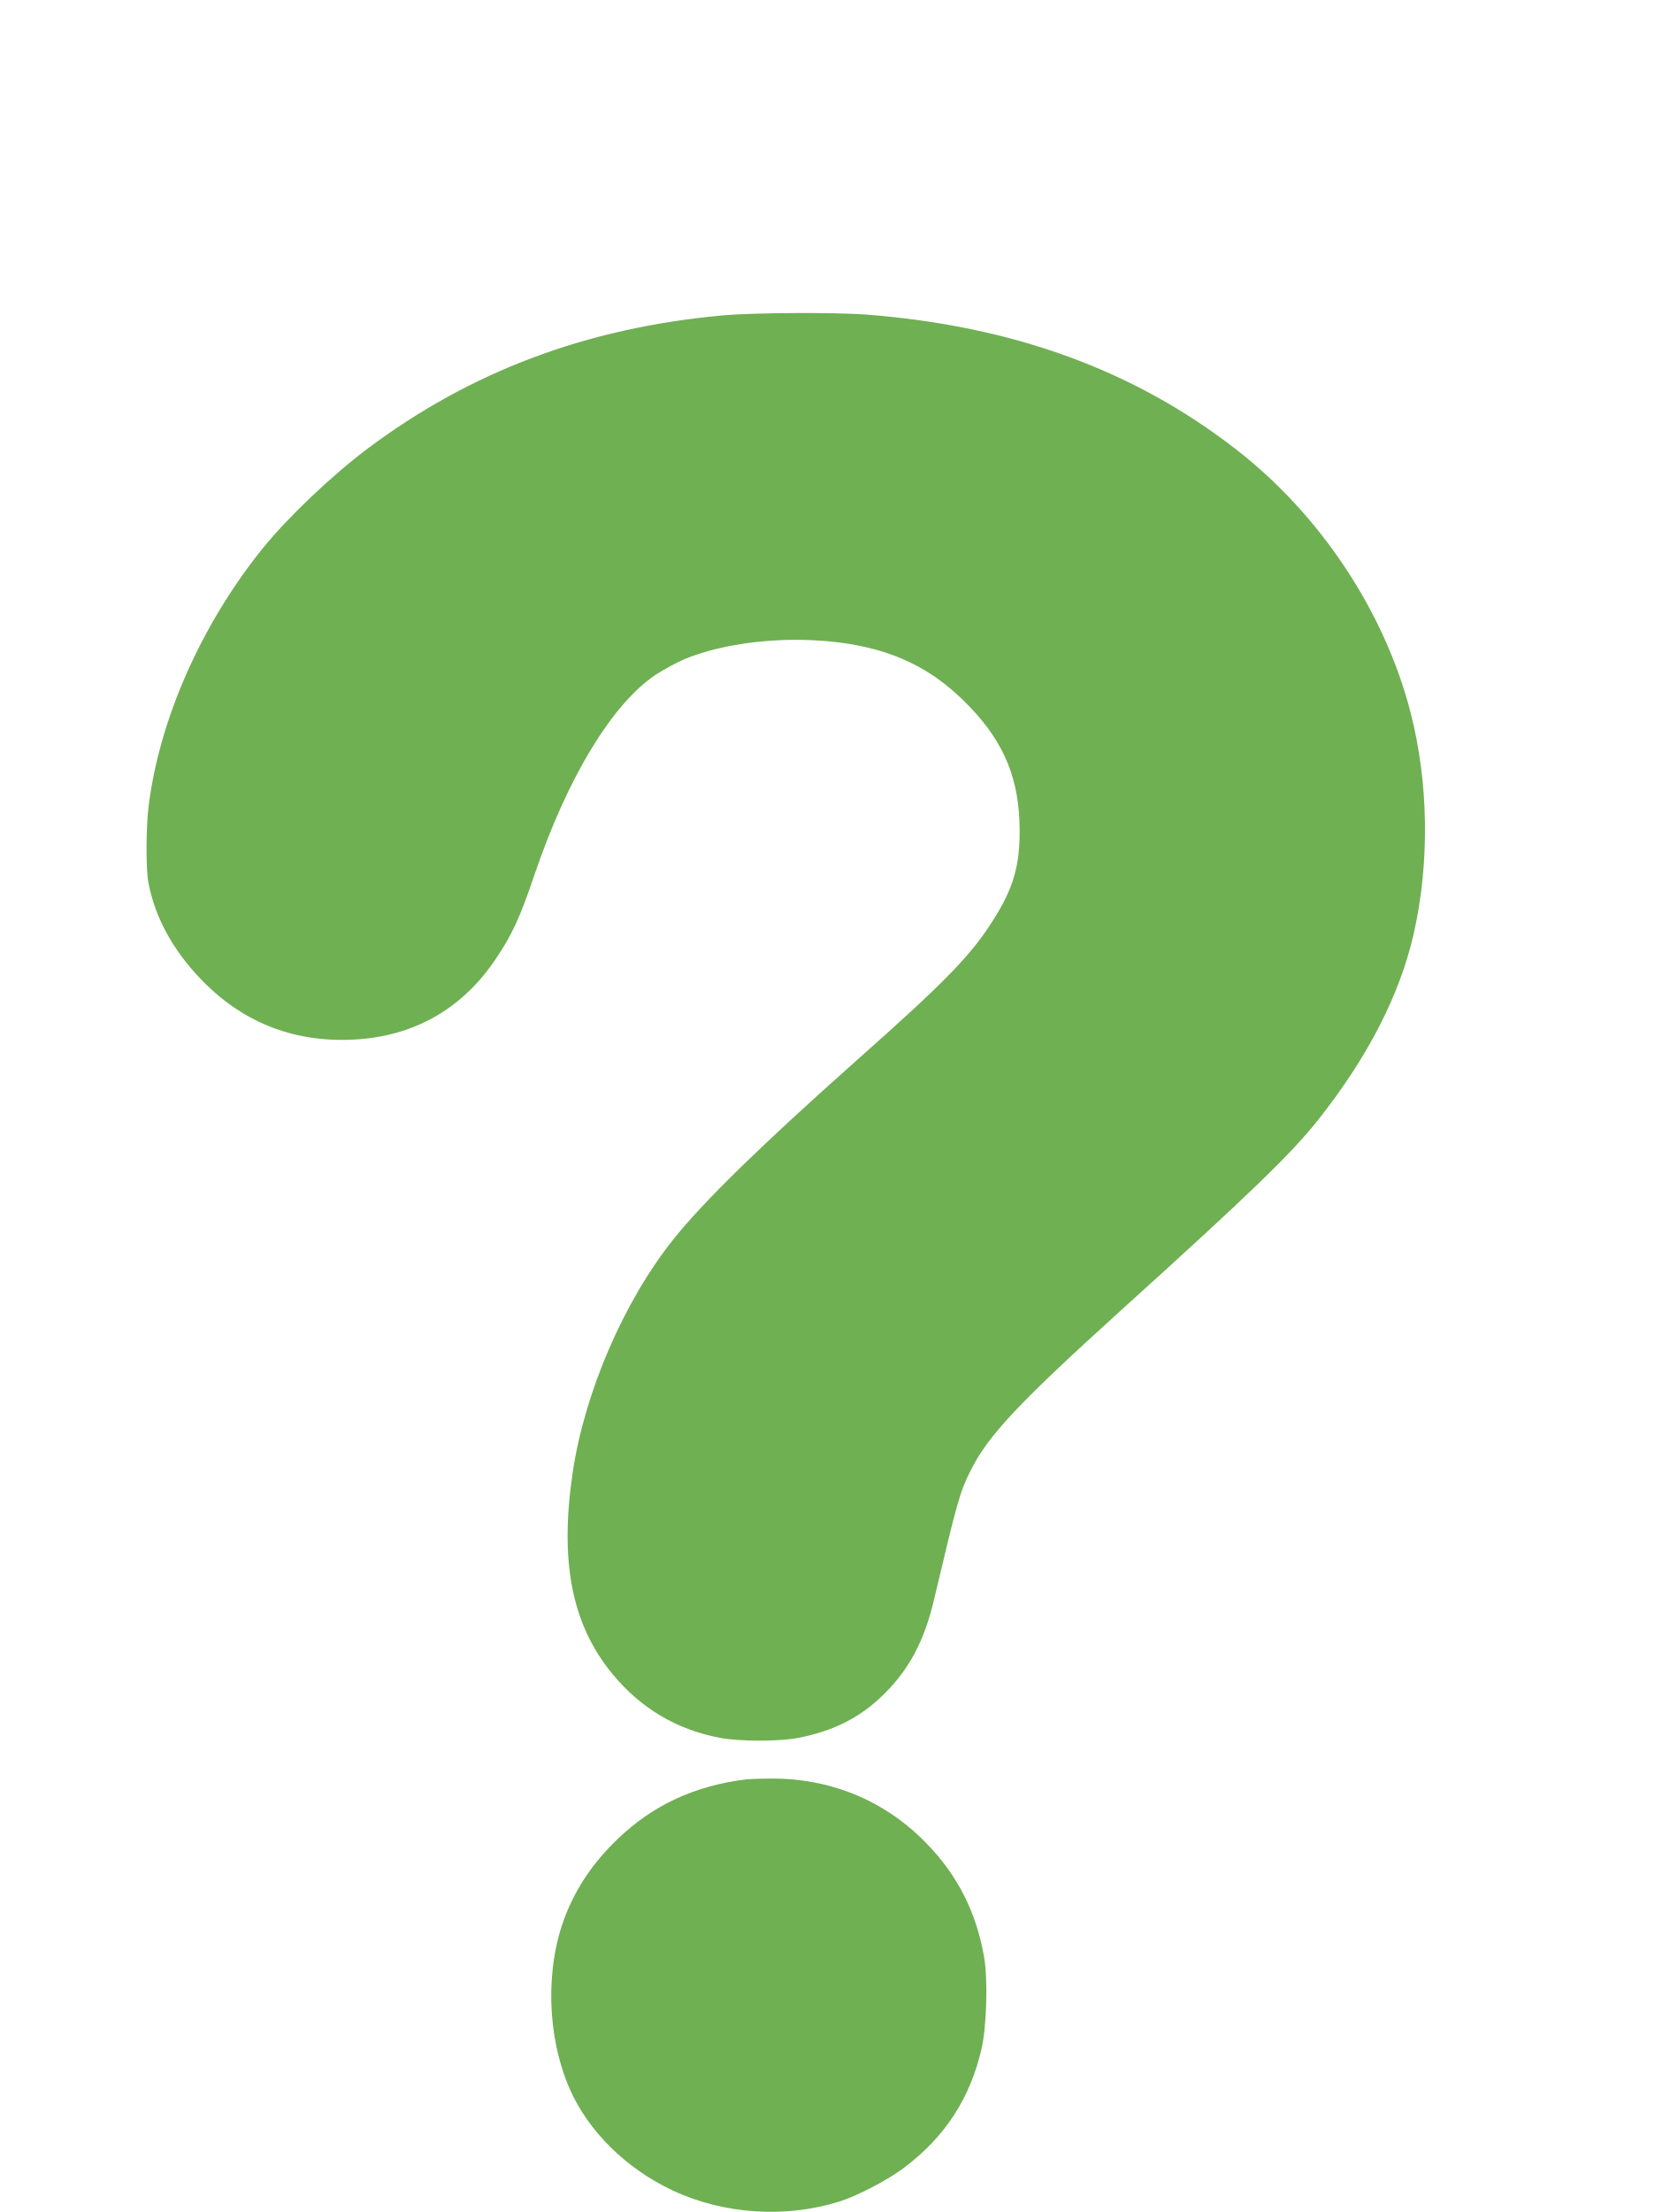
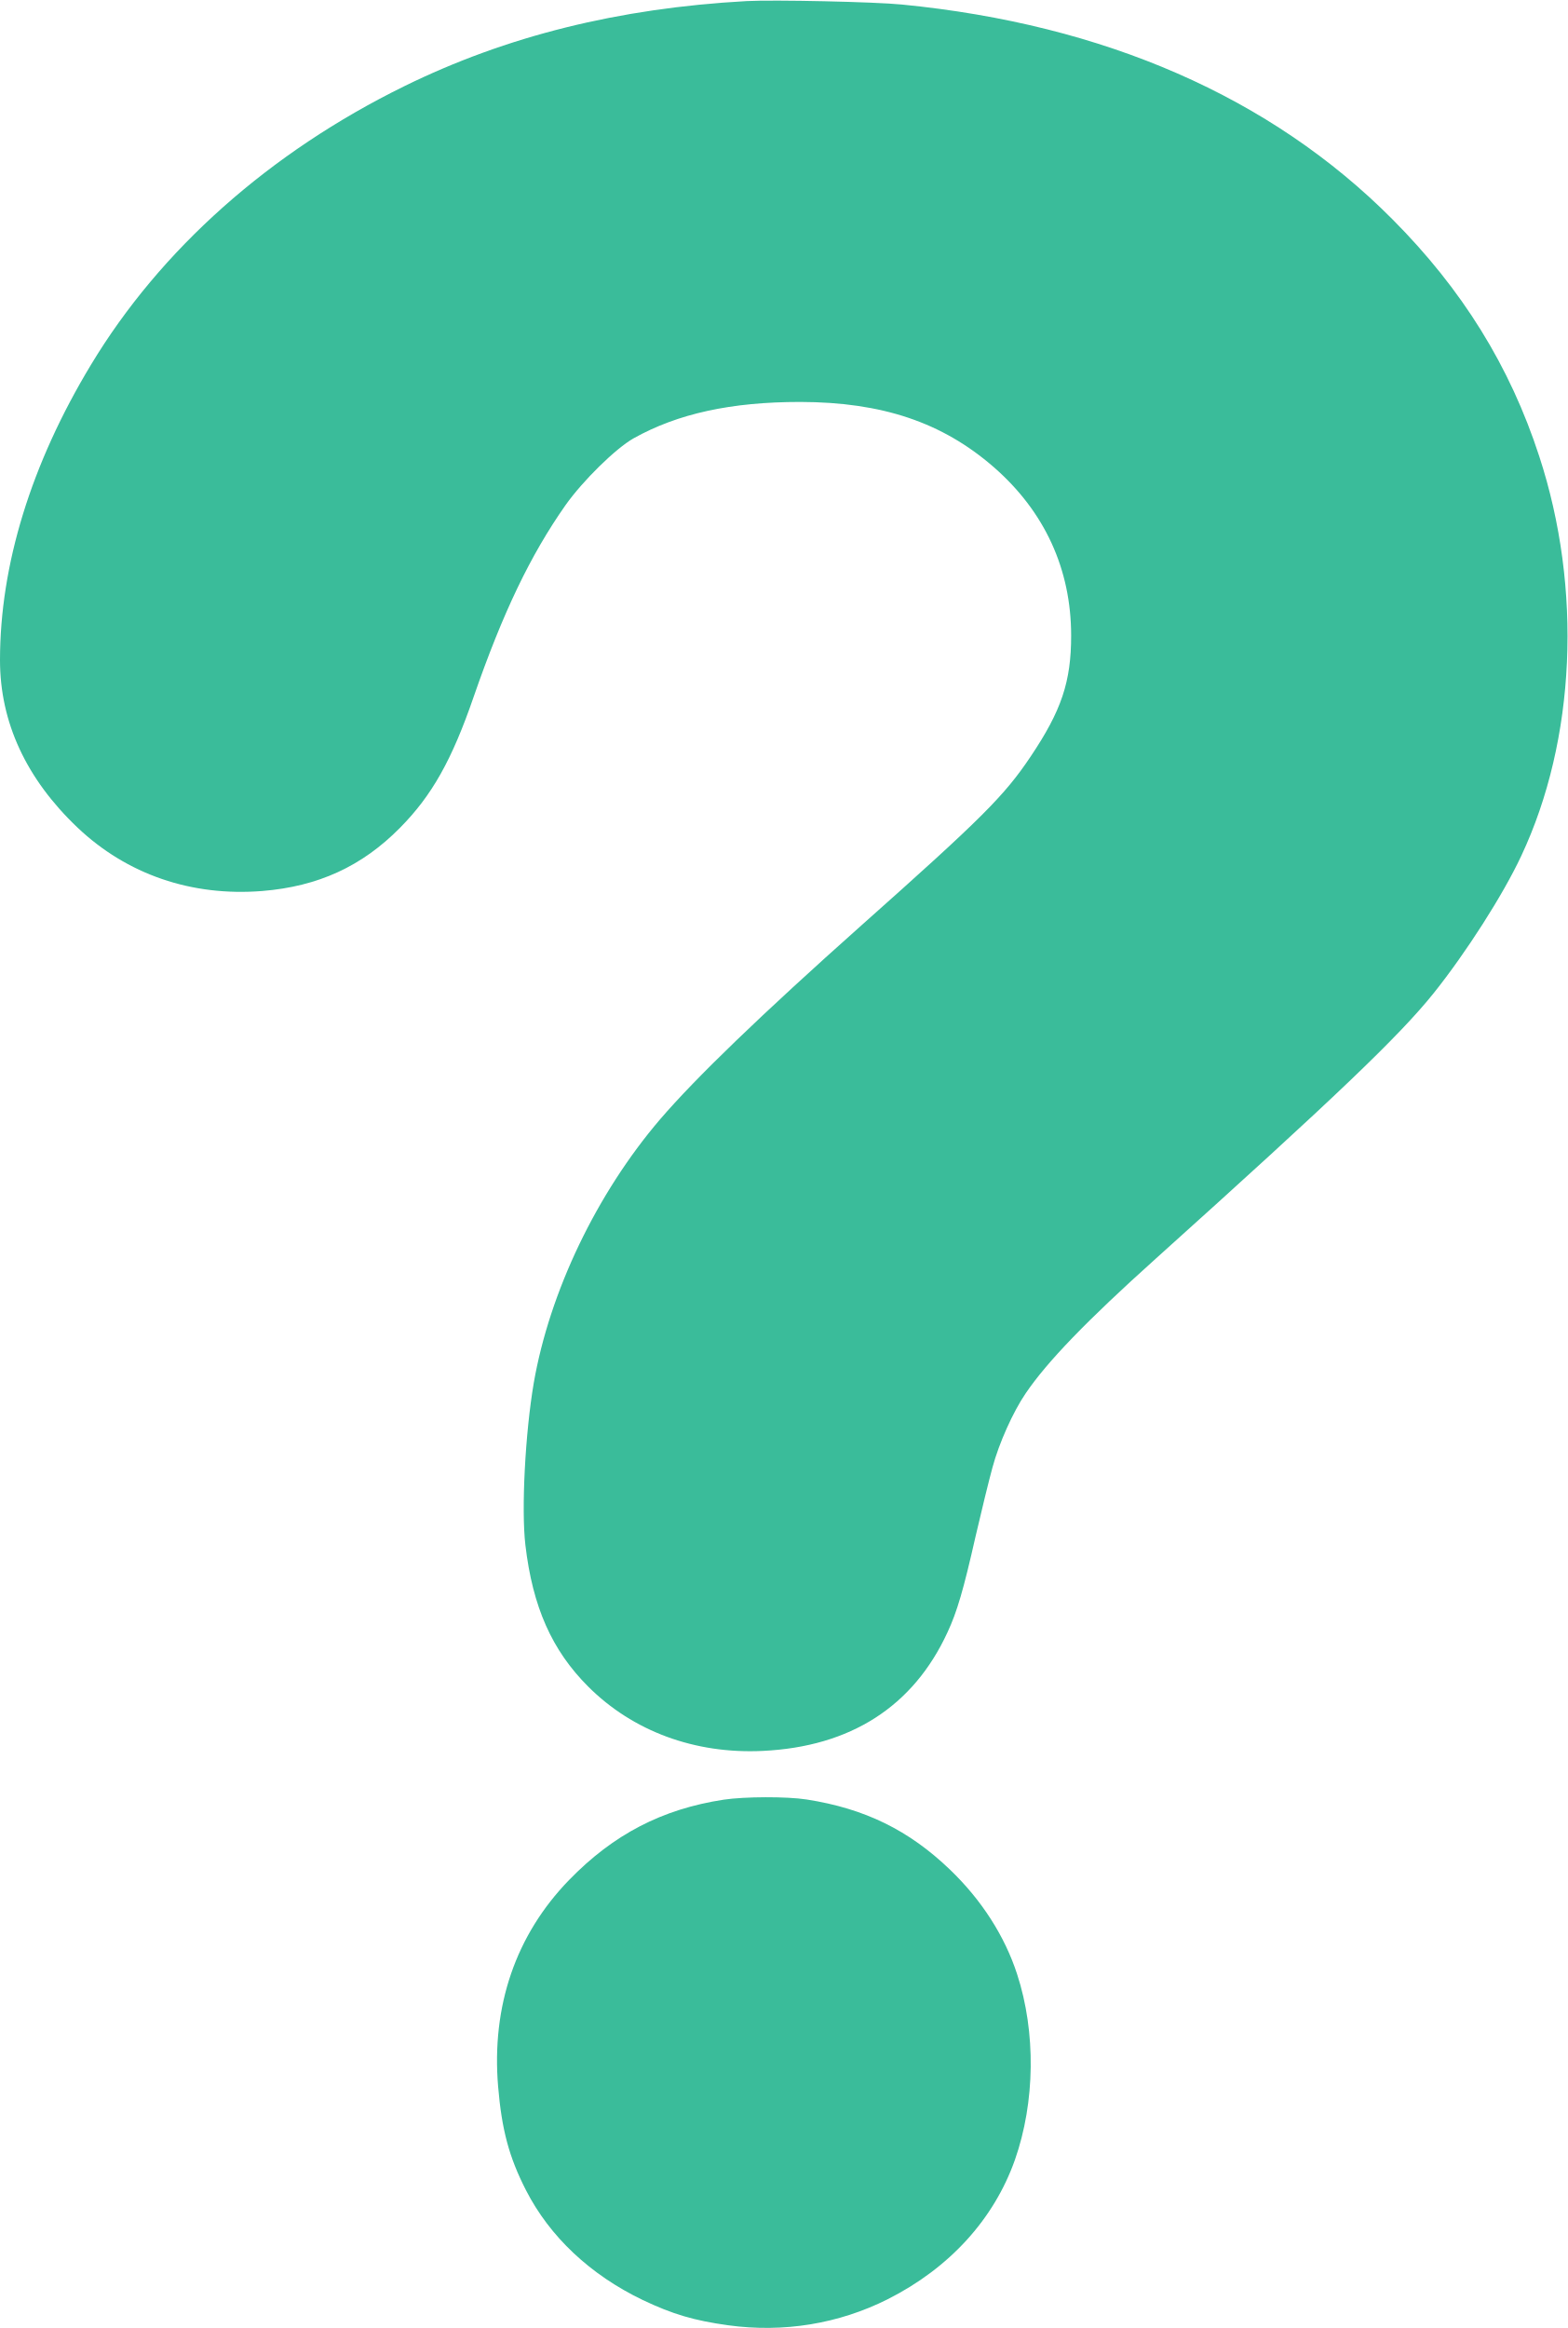
- <svg xmlns="http://www.w3.org/2000/svg" version="1.0" width="971pt" height="1280pt" viewBox="0 0 971 1280" preserveAspectRatio="xMidYMid meet">
-   <g transform="translate(0,1280) scale(0.1,-0.1)" fill="#6fb052" stroke="none">
-     <path d="M4184 10975 c-790 -72 -1460 -324 -2059 -773 -206 -155 -457 -394 -602 -572 -356 -441 -601 -992 -663 -1497 -15 -122 -16 -363 -1 -440 37 -197 138 -384 295 -550 240 -255 538 -375 886 -359 352 16 635 176 831 469 95 142 139 238 224 489 191 561 449 986 701 1154 46 30 122 71 169 91 325 132 820 148 1160 37 188 -62 338 -158 487 -313 203 -211 289 -423 290 -716 1 -203 -37 -335 -148 -511 -131 -210 -275 -358 -799 -823 -551 -490 -881 -812 -1056 -1031 -287 -358 -515 -886 -584 -1350 -77 -518 -5 -882 231 -1168 163 -197 369 -320 620 -368 114 -22 347 -22 457 0 206 41 357 118 492 251 147 144 235 310 291 547 136 575 150 625 213 750 101 202 276 388 871 927 748 676 982 903 1136 1096 292 368 478 731 558 1087 92 410 85 869 -19 1274 -150 583 -520 1142 -1007 1521 -592 461 -1294 717 -2147 783 -180 13 -652 11 -827 -5z" />
-     <path d="M4315 2503 c-293 -37 -533 -147 -736 -341 -141 -134 -239 -277 -305 -444 -119 -302 -110 -698 23 -1004 107 -246 328 -464 598 -590 295 -138 653 -161 965 -63 104 33 278 124 370 193 239 179 385 403 451 689 30 128 38 404 15 533 -45 260 -155 476 -338 662 -241 246 -557 375 -908 370 -58 0 -118 -3 -135 -5z" />
+ <svg xmlns="http://www.w3.org/2000/svg" version="1.0" width="862pt" height="1280pt" viewBox="0 0 862 1280" preserveAspectRatio="xMidYMid meet">
+   <g transform="translate(0,1280) scale(0.1,-0.1)" fill="#3abc9a" stroke="none">
+     <path d="M4105 12794 c-704 -39 -1320 -192 -1882 -468 -741 -364 -1341 -898 -1723 -1532 -329 -545 -500 -1100 -500 -1624 0 -341 144 -652 426 -920 272 -258 627 -380 1016 -349 307 25 548 135 758 348 175 177 285 372 405 721 160 461 311 777 505 1053 95 134 275 311 374 367 243 136 537 200 916 200 451 -1 781 -112 1064 -358 280 -244 426 -561 426 -927 0 -253 -53 -412 -223 -665 -144 -215 -268 -339 -927 -925 -557 -496 -915 -842 -1110 -1069 -349 -408 -608 -949 -695 -1450 -47 -276 -69 -695 -46 -891 40 -341 146 -579 345 -778 246 -246 587 -372 960 -354 483 23 828 244 1016 652 52 111 88 233 155 530 32 138 73 306 92 375 36 135 114 308 183 409 118 174 335 399 718 743 983 884 1336 1221 1526 1458 178 223 381 540 481 754 300 638 337 1470 99 2197 -161 495 -424 919 -809 1305 -667 670 -1581 1070 -2695 1179 -149 15 -706 27 -855 19z" />
+     <path d="M3980 2905 c-340 -52 -607 -191 -851 -442 -293 -302 -427 -693 -390 -1135 20 -238 60 -388 153 -570 131 -256 353 -465 642 -604 164 -78 282 -113 470 -139 305 -42 608 8 877 143 339 171 584 439 700 767 111 317 116 701 12 1020 -68 210 -196 409 -369 575 -226 217 -468 336 -789 386 -110 17 -340 16 -455 -1z" />
  </g>
</svg>
